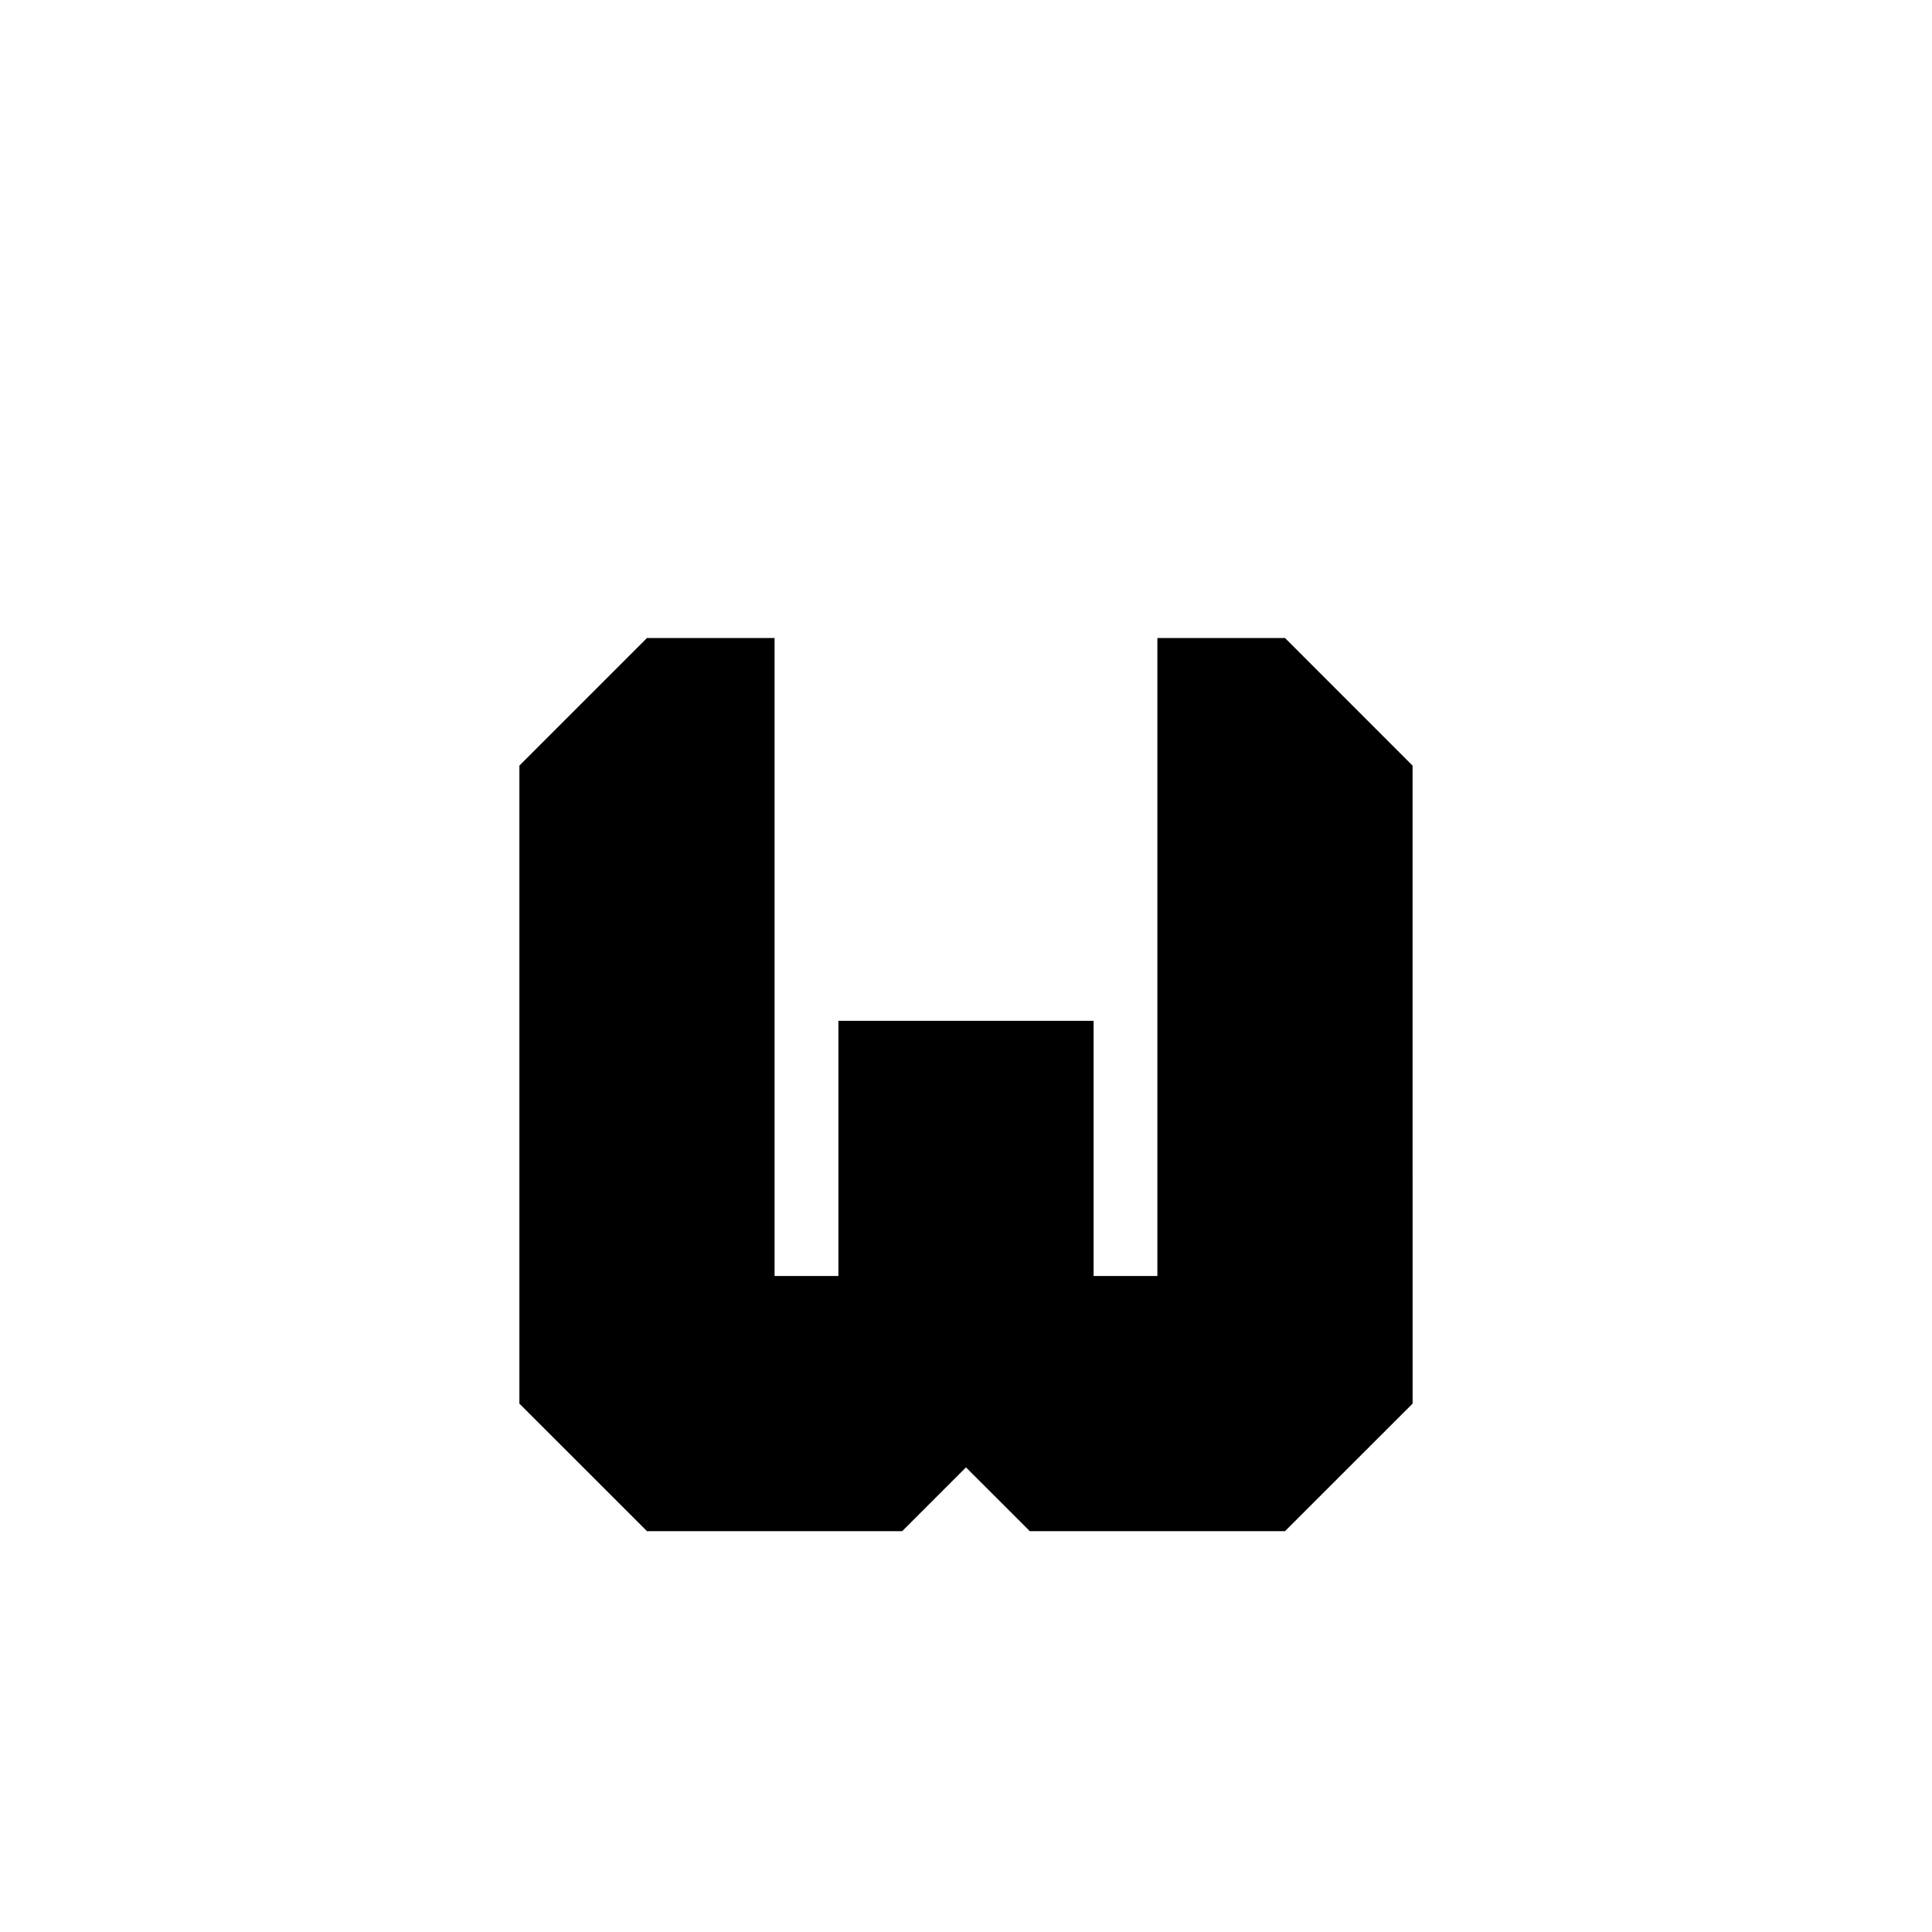
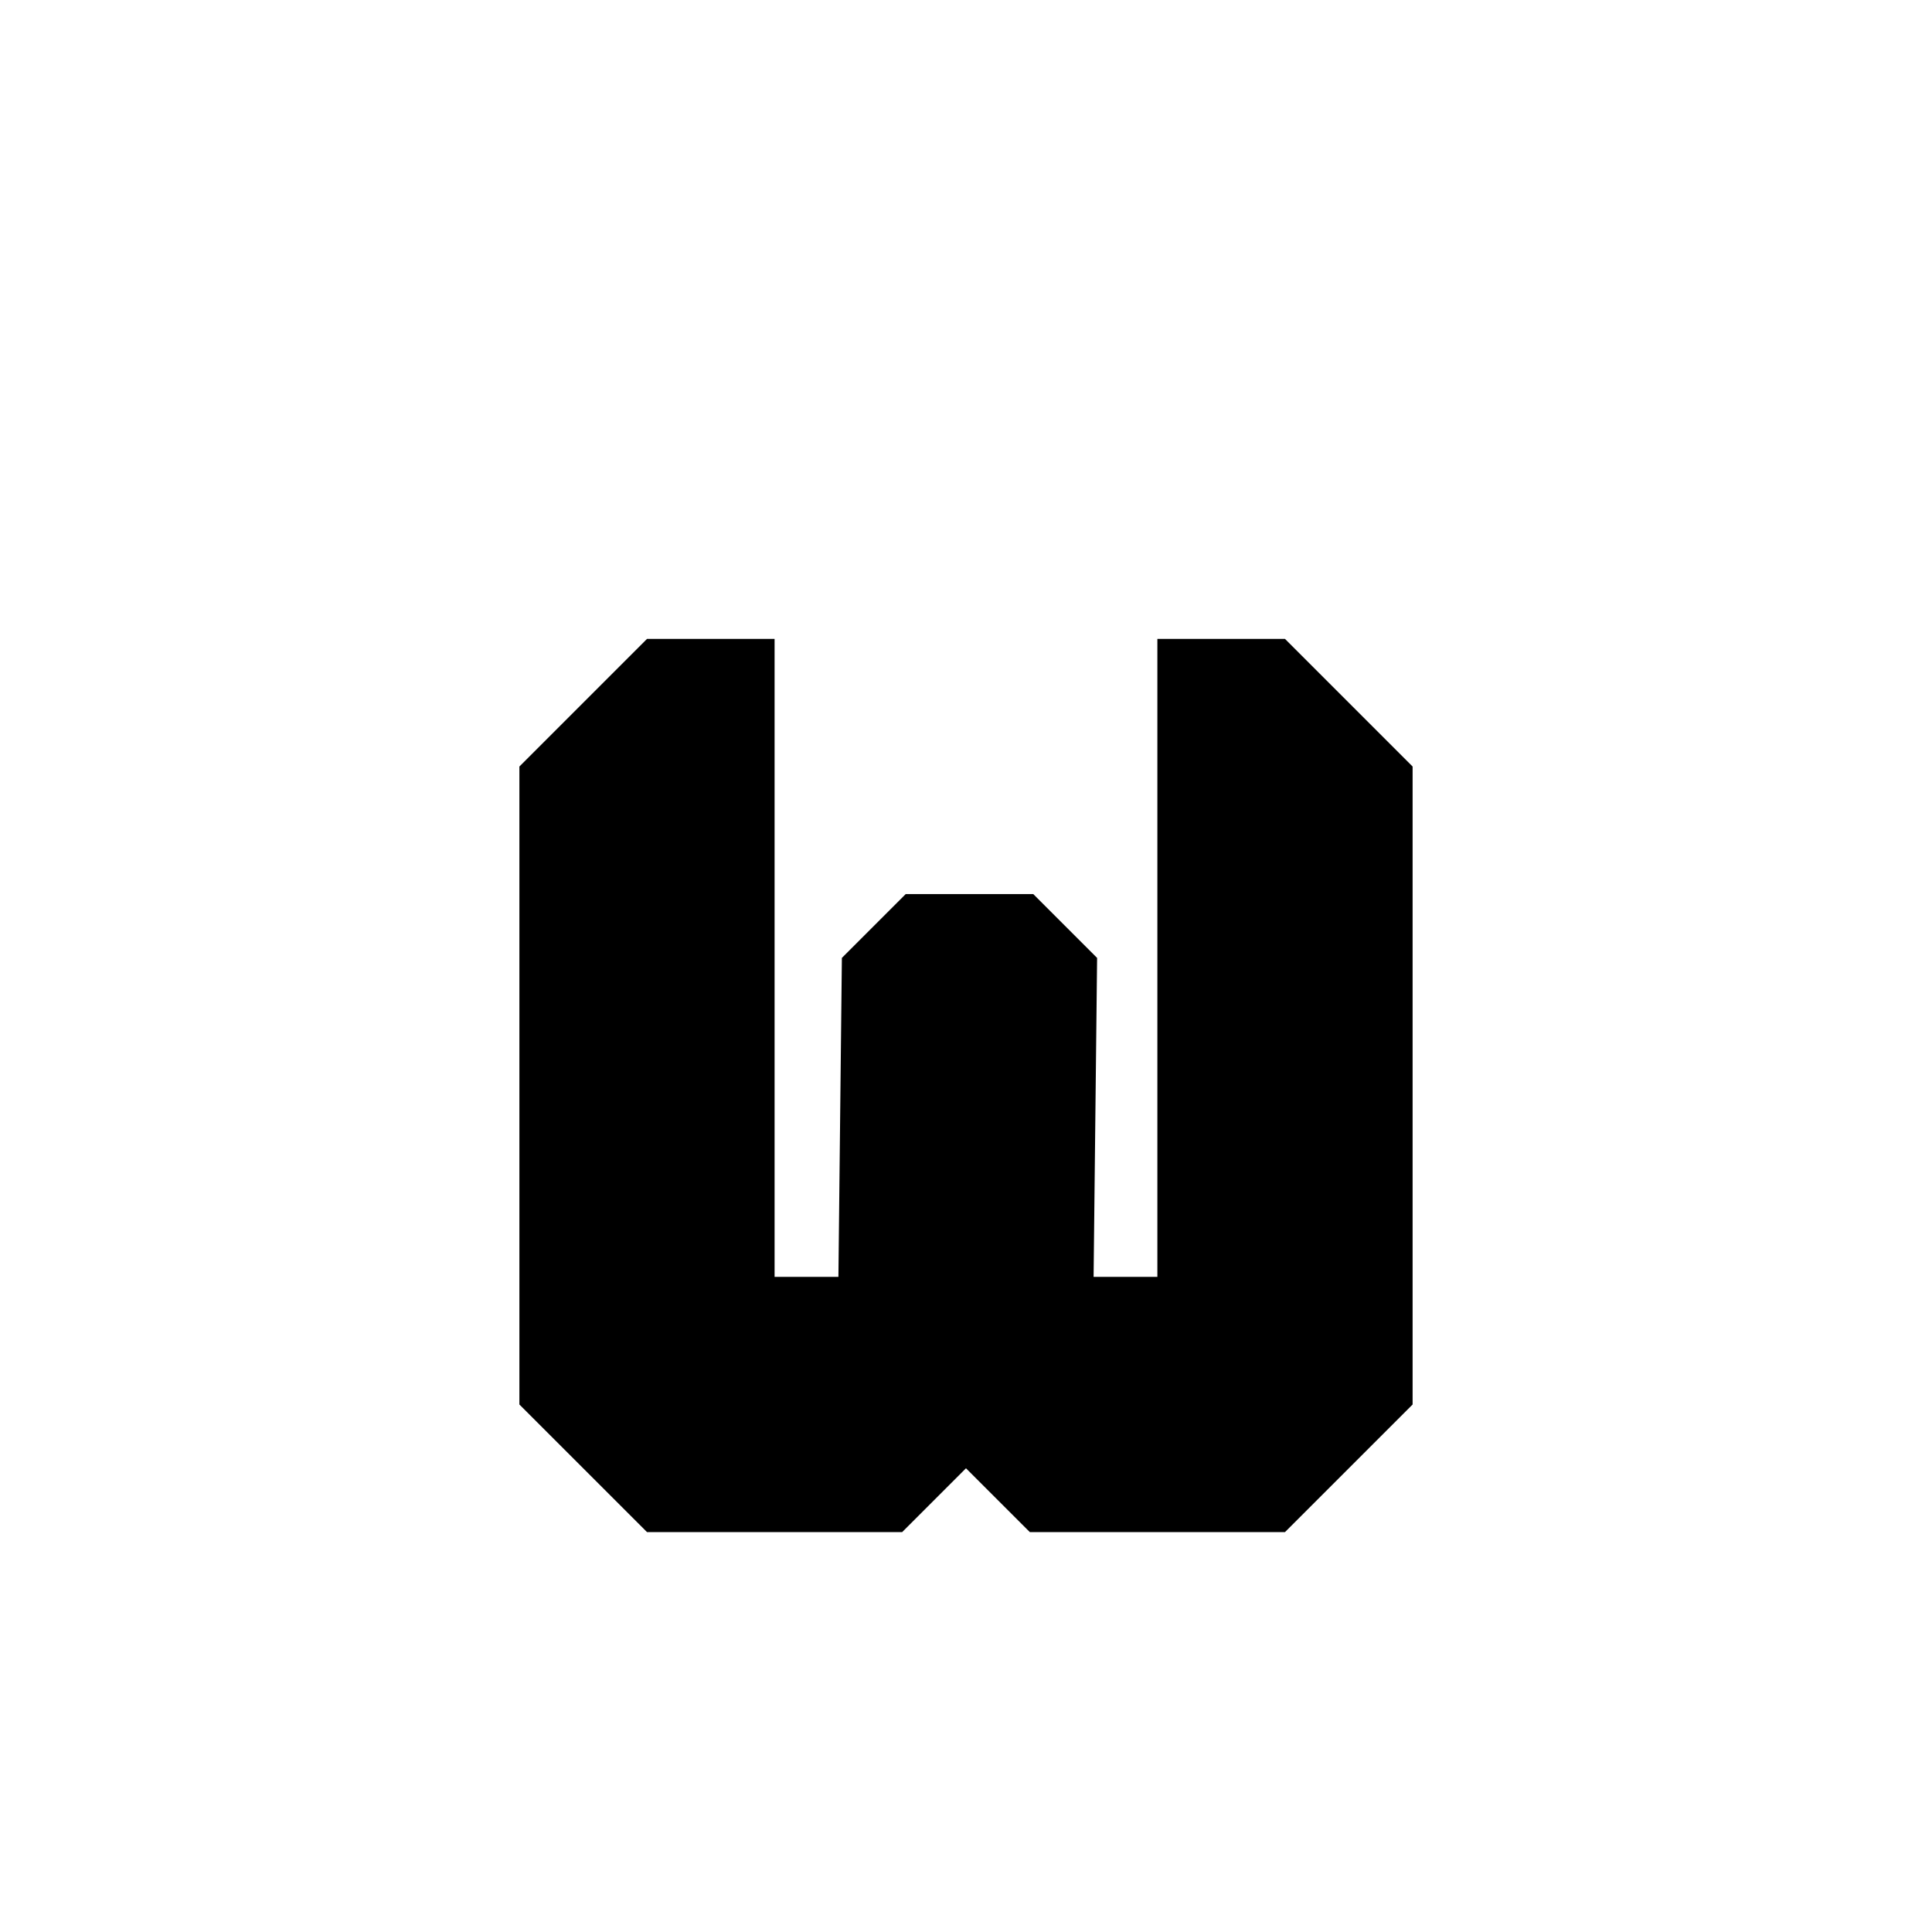
<svg xmlns="http://www.w3.org/2000/svg" viewBox="0 0 512 512" width="512" height="512">
-   <g transform="matrix(0.512,0,0,-0.512,125.869,406.016)">
-     <path d="M485.302 396.719 419.272 462.772H353.219V132.553H320.204V264.636H188.121V132.553H155.083V462.772H89.053L23 396.719V66.5L89.053 0.47H221.136L254.151 33.485L287.189 0.47H419.272L485.325 66.5Z" fill="#000000" />
+   <g transform="matrix(0.512,0,0,-0.512,122.285,406.016)">
+     <path d="M492.325 396.249 426.272 462.302H360.219V132.083H327.204L329.021 297.181L295.983 330.219H229.953L196.915 297.181L195.121 132.083H162.083V462.302H96.053L30 396.249V66.03L96.053 1.52587890625e-05H228.136L261.151 33.015L294.189 1.52587890625e-05H426.272L492.325 66.03Z" fill="#000000" />
  </g>
</svg>
